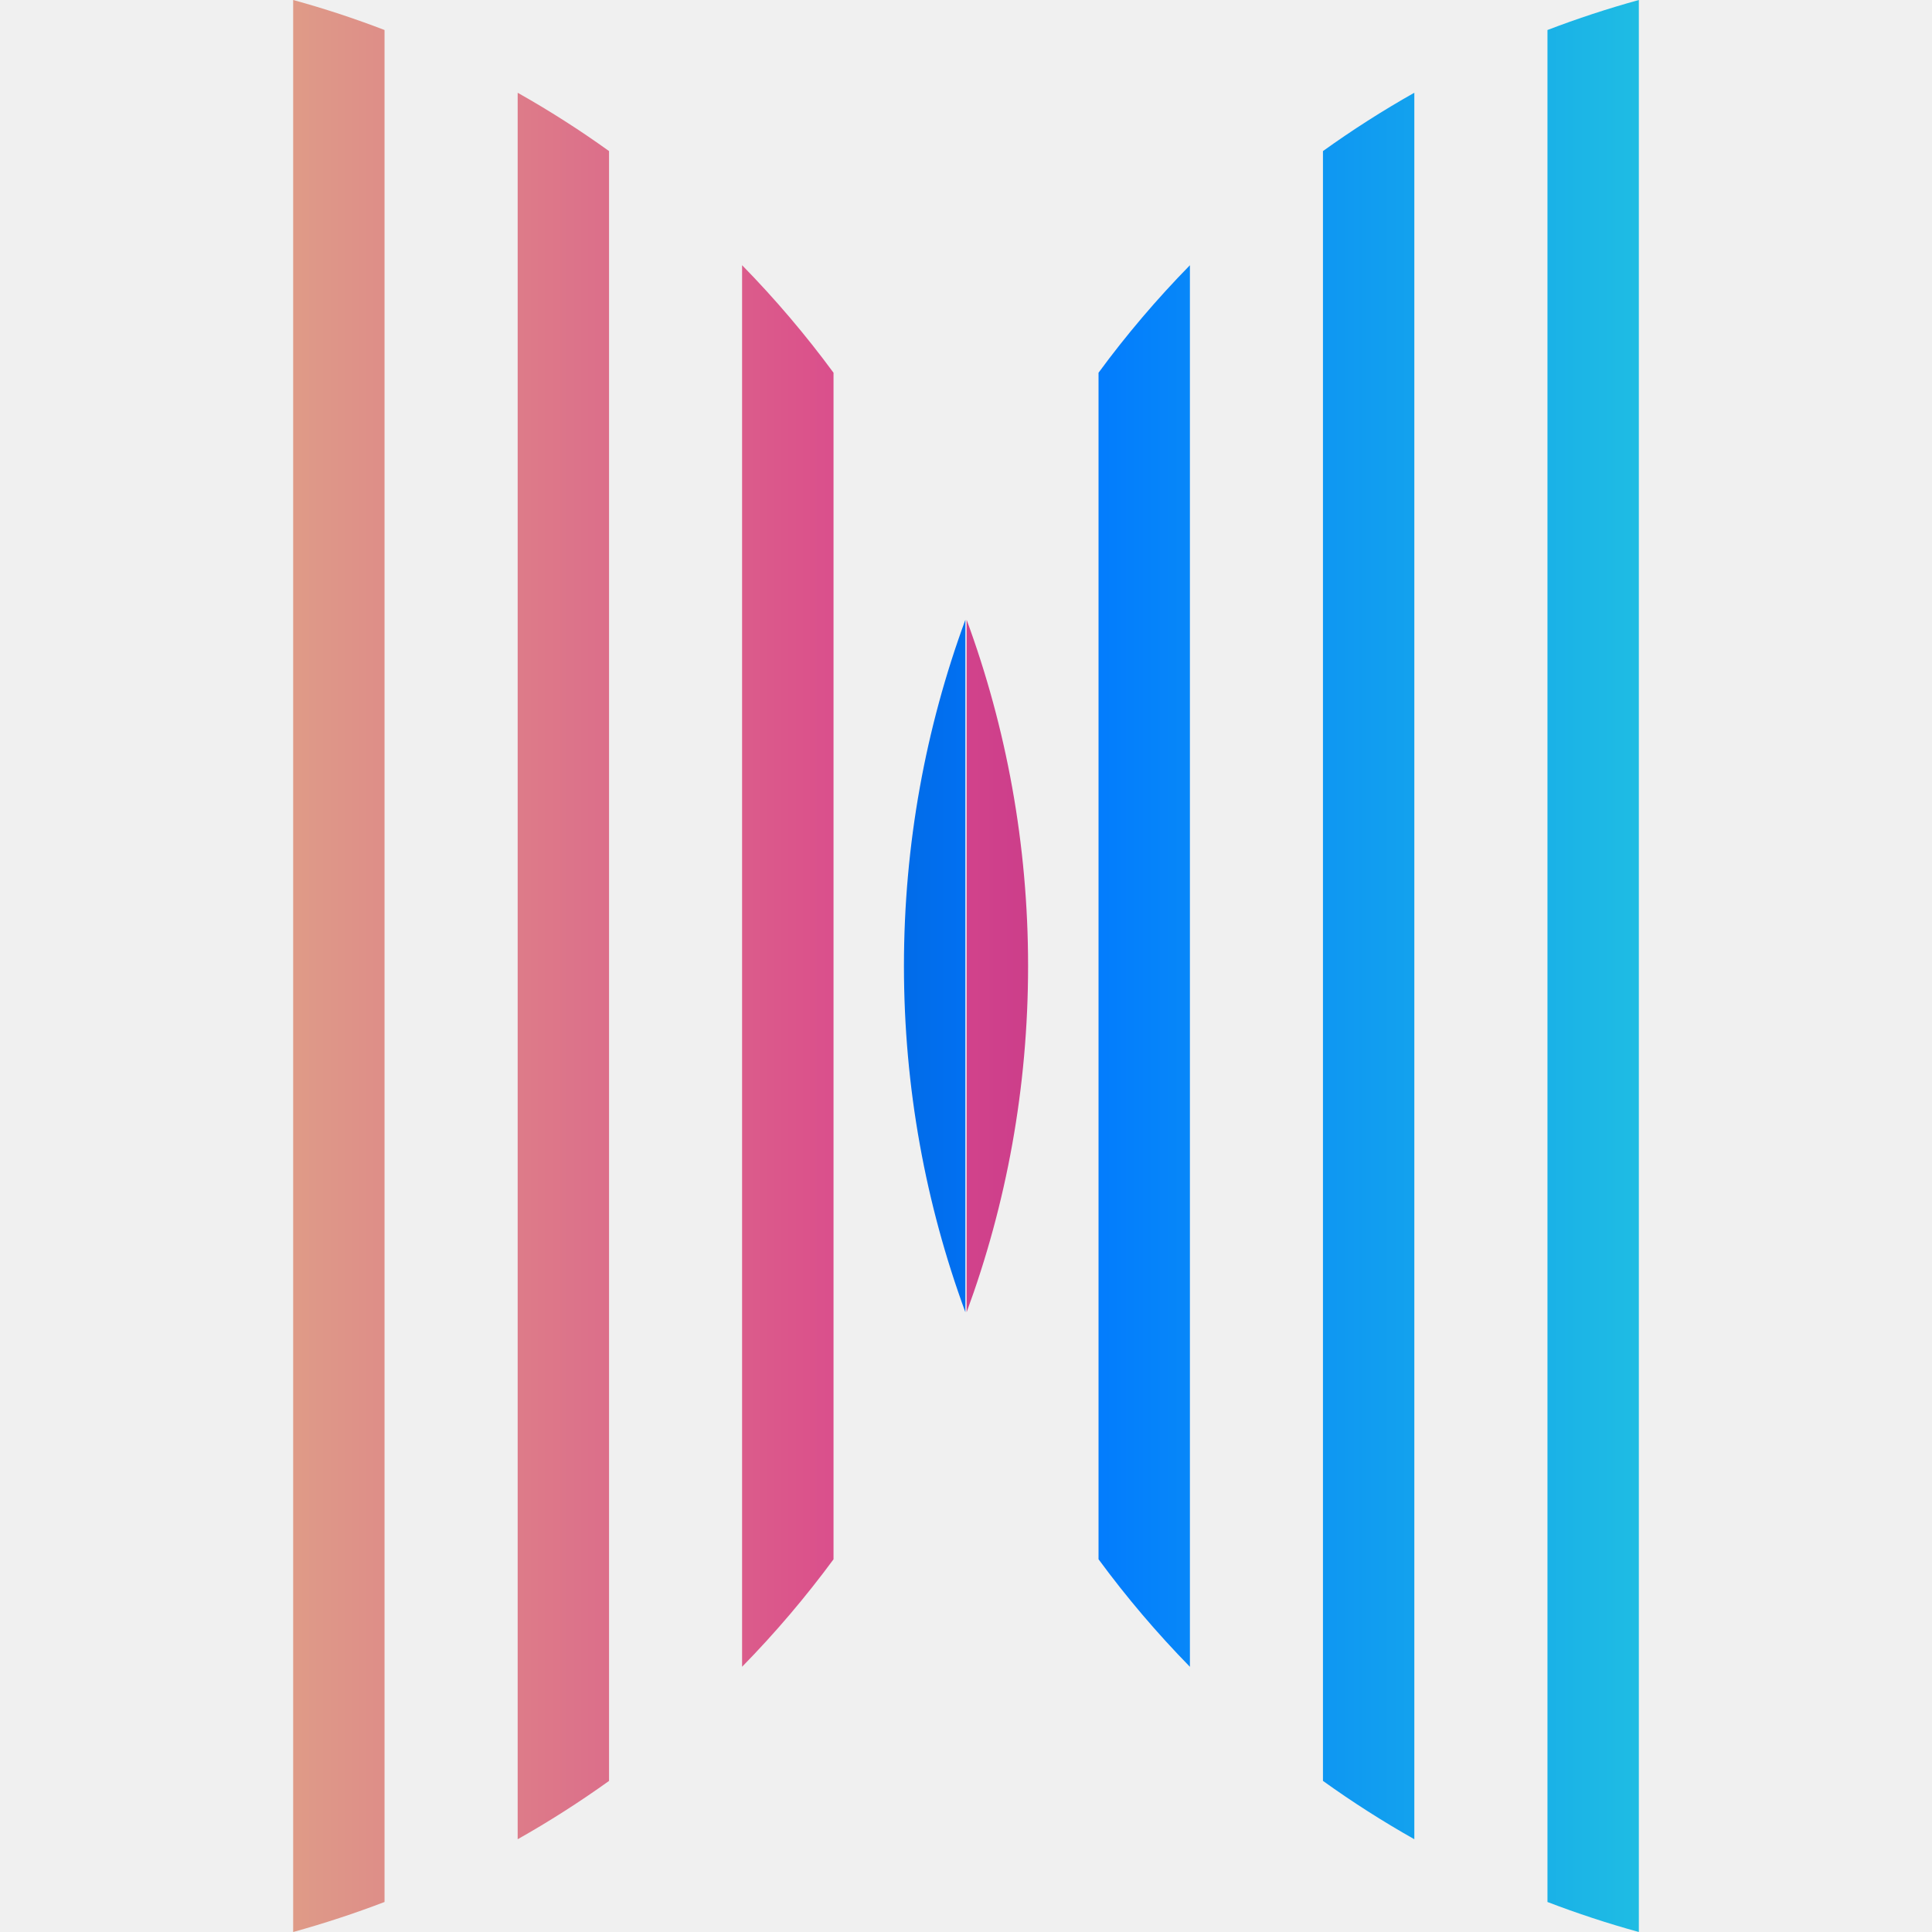
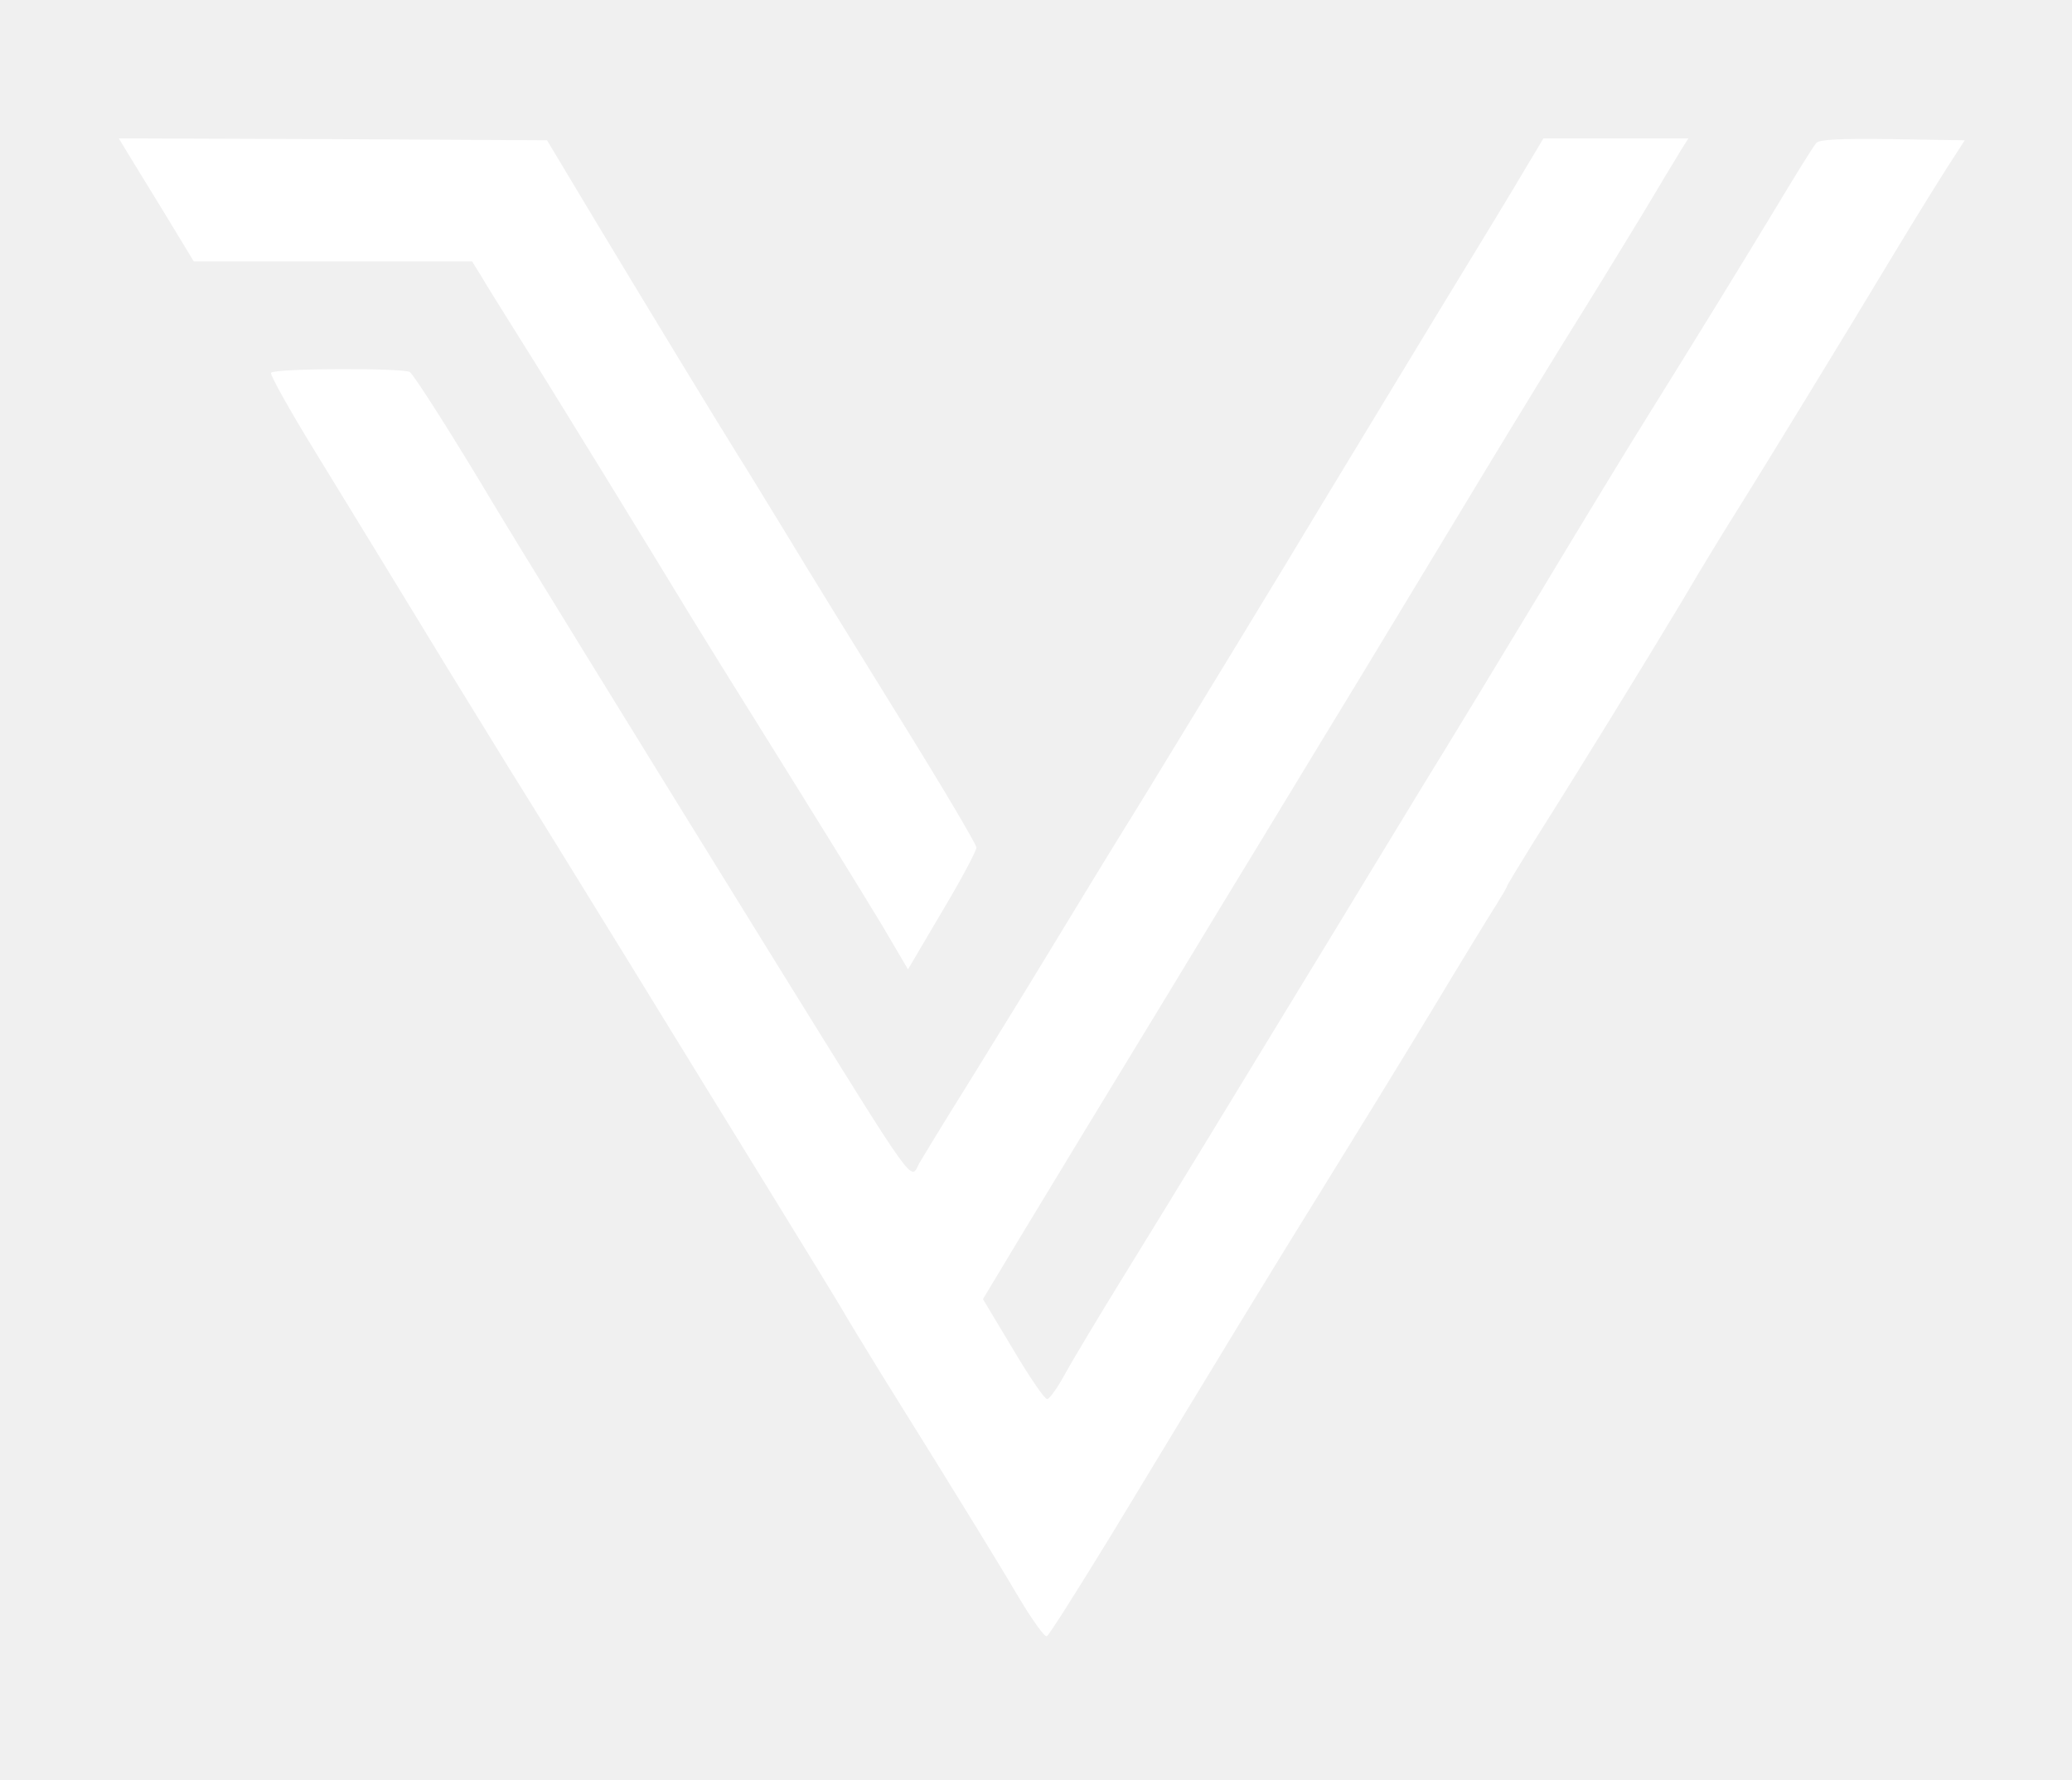
- <svg xmlns="http://www.w3.org/2000/svg" version="1.1" id="Layer_1" x="0px" y="0px" viewBox="0 0 480.177 480.177" style="enable-background:new 0 0 480.177 480.177;" xml:space="preserve">
-   <linearGradient id="SVGID_1_" gradientUnits="userSpaceOnUse" x1="1.094" y1="586.943" x2="-46.127" y2="586.943" gradientTransform="matrix(7.8769 0 0 -7.8769 446.3906 4863.387)">
-     <stop offset="0" style="stop-color:#29D3DA" />
-     <stop offset="0.519" style="stop-color:#0077FF" />
-     <stop offset="0.999" style="stop-color:#064093" />
-     <stop offset="1" style="stop-color:#084698" />
-   </linearGradient>
-   <path style="fill:url(#SVGID_1_);" d="M351.516,23.048c-7.845,4.427-15.431,9.279-22.709,14.501V442.62  c7.278,5.23,14.864,10.075,22.709,14.501V23.048z" />
-   <linearGradient id="SVGID_2_" gradientUnits="userSpaceOnUse" x1="1.096" y1="586.942" x2="-46.126" y2="586.942" gradientTransform="matrix(7.8769 0 0 -7.8769 446.3906 4863.387)">
-     <stop offset="0" style="stop-color:#29D3DA" />
-     <stop offset="0.519" style="stop-color:#0077FF" />
-     <stop offset="0.999" style="stop-color:#064093" />
-     <stop offset="1" style="stop-color:#084698" />
-   </linearGradient>
-   <path style="fill:url(#SVGID_2_);" d="M273.03,387.537c6.94,9.444,14.525,18.361,22.709,26.726V65.922  c-8.184,8.357-15.77,17.266-22.709,26.711V387.537z" />
-   <linearGradient id="SVGID_3_" gradientUnits="userSpaceOnUse" x1="1.082" y1="586.943" x2="-46.112" y2="586.943" gradientTransform="matrix(7.8769 0 0 -7.8769 446.3906 4863.387)">
-     <stop offset="0" style="stop-color:#29D3DA" />
-     <stop offset="0.519" style="stop-color:#0077FF" />
-     <stop offset="0.999" style="stop-color:#064093" />
-     <stop offset="1" style="stop-color:#084698" />
-   </linearGradient>
-   <path style="fill:url(#SVGID_3_);" d="M239.931,154.041c-9.862,26.813-15.265,55.8-15.265,86.048s5.404,59.227,15.265,86.04V154.041  z" />
-   <linearGradient id="SVGID_4_" gradientUnits="userSpaceOnUse" x1="1.094" y1="586.942" x2="-46.127" y2="586.942" gradientTransform="matrix(7.8769 0 0 -7.8769 446.3906 4863.387)">
-     <stop offset="0" style="stop-color:#29D3DA" />
-     <stop offset="0.519" style="stop-color:#0077FF" />
-     <stop offset="0.999" style="stop-color:#064093" />
-     <stop offset="1" style="stop-color:#084698" />
-   </linearGradient>
-   <path style="fill:url(#SVGID_4_);" d="M407.316,0c-7.735,2.135-15.305,4.624-22.709,7.459v465.258  c7.396,2.836,14.966,5.333,22.709,7.459V0z" />
-   <linearGradient id="SVGID_5_" gradientUnits="userSpaceOnUse" x1="-53.475" y1="586.942" x2="-6.251" y2="586.942" gradientTransform="matrix(7.8769 0 0 -7.8769 446.3906 4863.387)">
-     <stop offset="0.012" style="stop-color:#E0B386" />
-     <stop offset="0.519" style="stop-color:#DA498C" />
-     <stop offset="1" style="stop-color:#961484" />
-   </linearGradient>
-   <path style="fill:url(#SVGID_5_);" d="M128.662,457.121c7.845-4.419,15.431-9.279,22.709-14.494V37.549  c-7.278-5.23-14.864-10.075-22.709-14.494V457.121z" />
-   <linearGradient id="SVGID_6_" gradientUnits="userSpaceOnUse" x1="-53.491" y1="586.943" x2="-6.241" y2="586.943" gradientTransform="matrix(7.8769 0 0 -7.8769 446.3906 4863.387)">
-     <stop offset="0.012" style="stop-color:#E0B386" />
-     <stop offset="0.519" style="stop-color:#DA498C" />
-     <stop offset="1" style="stop-color:#961484" />
-   </linearGradient>
-   <path style="fill:url(#SVGID_6_);" d="M207.163,92.64c-6.955-9.444-14.541-18.369-22.725-26.726v348.341  c8.184-8.357,15.77-17.274,22.725-26.711V92.64z" />
-   <linearGradient id="SVGID_7_" gradientUnits="userSpaceOnUse" x1="-53.49" y1="586.942" x2="-6.251" y2="586.942" gradientTransform="matrix(7.8769 0 0 -7.8769 446.3906 4863.387)">
-     <stop offset="0.012" style="stop-color:#E0B386" />
-     <stop offset="0.519" style="stop-color:#DA498C" />
-     <stop offset="1" style="stop-color:#961484" />
-   </linearGradient>
-   <path style="fill:url(#SVGID_7_);" d="M240.246,326.136c9.878-26.813,15.273-55.8,15.273-86.047s-5.404-59.234-15.273-86.048  V326.136z" />
-   <linearGradient id="SVGID_8_" gradientUnits="userSpaceOnUse" x1="-53.475" y1="586.942" x2="-6.251" y2="586.942" gradientTransform="matrix(7.8769 0 0 -7.8769 446.3906 4863.387)">
-     <stop offset="0.012" style="stop-color:#E0B386" />
-     <stop offset="0.519" style="stop-color:#DA498C" />
-     <stop offset="1" style="stop-color:#961484" />
-   </linearGradient>
-   <path style="fill:url(#SVGID_8_);" d="M72.862,480.177c7.735-2.135,15.305-4.632,22.709-7.459V7.459  C88.174,4.616,80.605,2.119,72.862,0V480.177z" />
+ <svg xmlns="http://www.w3.org/2000/svg" version="1.0" width="539ptpx" height="463ptpx" viewBox="0 0 539 463" preserveAspectRatio="xMidYMid meet" transform="rotate(0) scale(1, 1)">
+   <g transform="translate(0,463) scale(0.1,-0.1)" fill="#ffffff" stroke="none">
+     <path d="M332 4232 c13 -21 57 -93 98 -160 l74 -122 362 0 362 0 23 -37 c12 -21 59 -96 104 -168 79 -125 327 -529 446 -725 32 -52 100 -162 152 -245 179 -287 274 -441 342 -553 l67 -114 89 151 c49 82 89 157 89 166 0 8 -91 162 -203 342 -112 181 -243 393 -291 473 -49 80 -105 172 -126 205 -55 88 -227 371 -371 610 l-126 210 -557 3 -557 2 23 -38z" />
+     <path d="M3969 4193 c-25 -43 -127 -211 -226 -373 -98 -162 -228 -376 -288 -475 -148 -246 -293 -483 -474 -780 -85 -137 -199 -324 -254 -415 -55 -91 -151 -246 -212 -345 -62 -99 -117 -190 -124 -202 -23 -45 -2 -75 -366 512 -372 601 -686 1111 -745 1210 -99 166 -203 330 -214 337 -17 11 -354 10 -361 -2 -3 -5 49 -98 116 -207 125 -204 243 -397 344 -563 32 -52 104 -169 160 -260 57 -91 194 -313 306 -495 111 -181 279 -454 372 -605 93 -151 178 -290 189 -309 10 -18 54 -90 97 -160 235 -377 314 -507 366 -595 32 -53 62 -95 68 -93 5 1 80 120 167 262 271 448 433 714 555 910 65 105 187 303 270 440 83 138 163 269 178 292 15 24 27 44 27 47 0 2 31 53 68 113 132 209 286 460 387 628 55 94 124 206 152 250 60 96 269 437 403 660 53 88 116 189 139 225 l42 65 -187 3 c-142 2 -191 -1 -199 -10 -7 -7 -54 -83 -105 -168 -93 -154 -215 -352 -337 -548 -36 -57 -161 -262 -277 -455 -117 -194 -250 -413 -296 -487 -45 -74 -148 -243 -228 -375 -316 -519 -422 -693 -549 -899 -73 -118 -147 -242 -165 -275 -18 -33 -38 -61 -44 -61 -7 0 -47 59 -89 130 l-78 130 95 158 c108 179 210 346 393 647 70 116 185 305 255 420 70 116 178 293 240 395 62 102 180 298 263 435 83 138 202 333 265 435 64 102 153 248 200 325 46 77 93 155 104 173 l20 32 -189 0 -188 0 -46 -77z" />
+   </g>
</svg>
